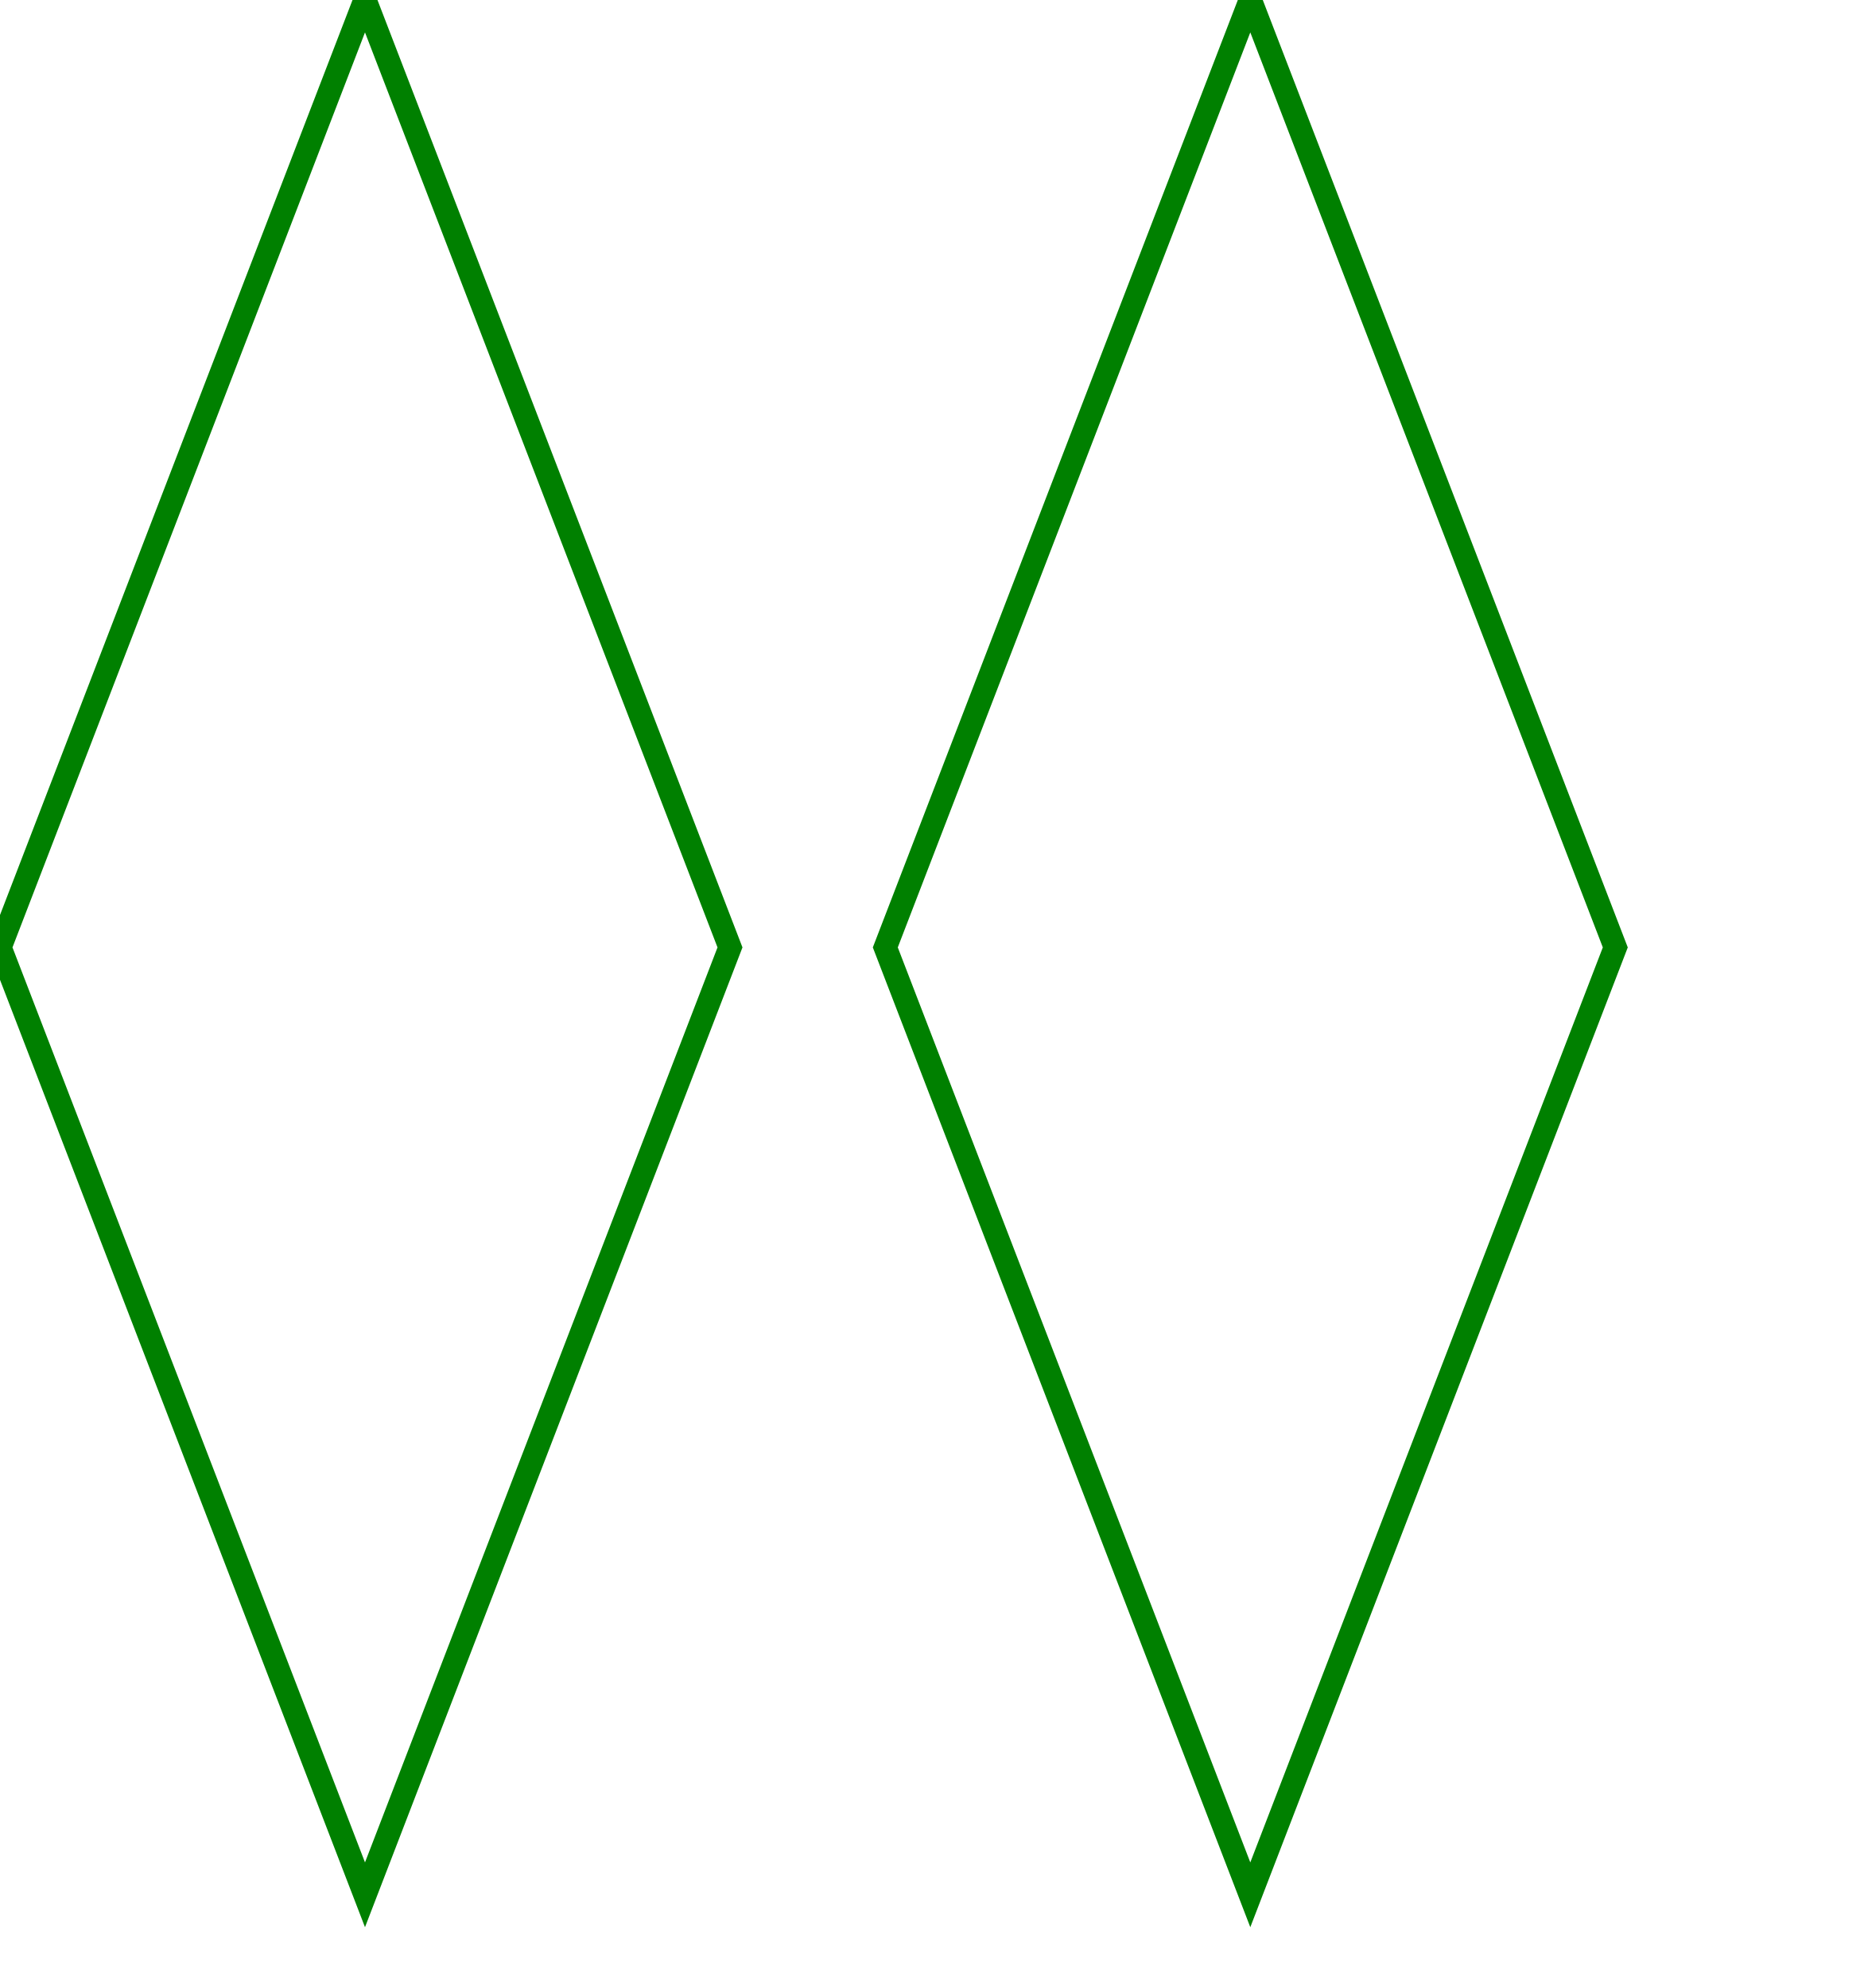
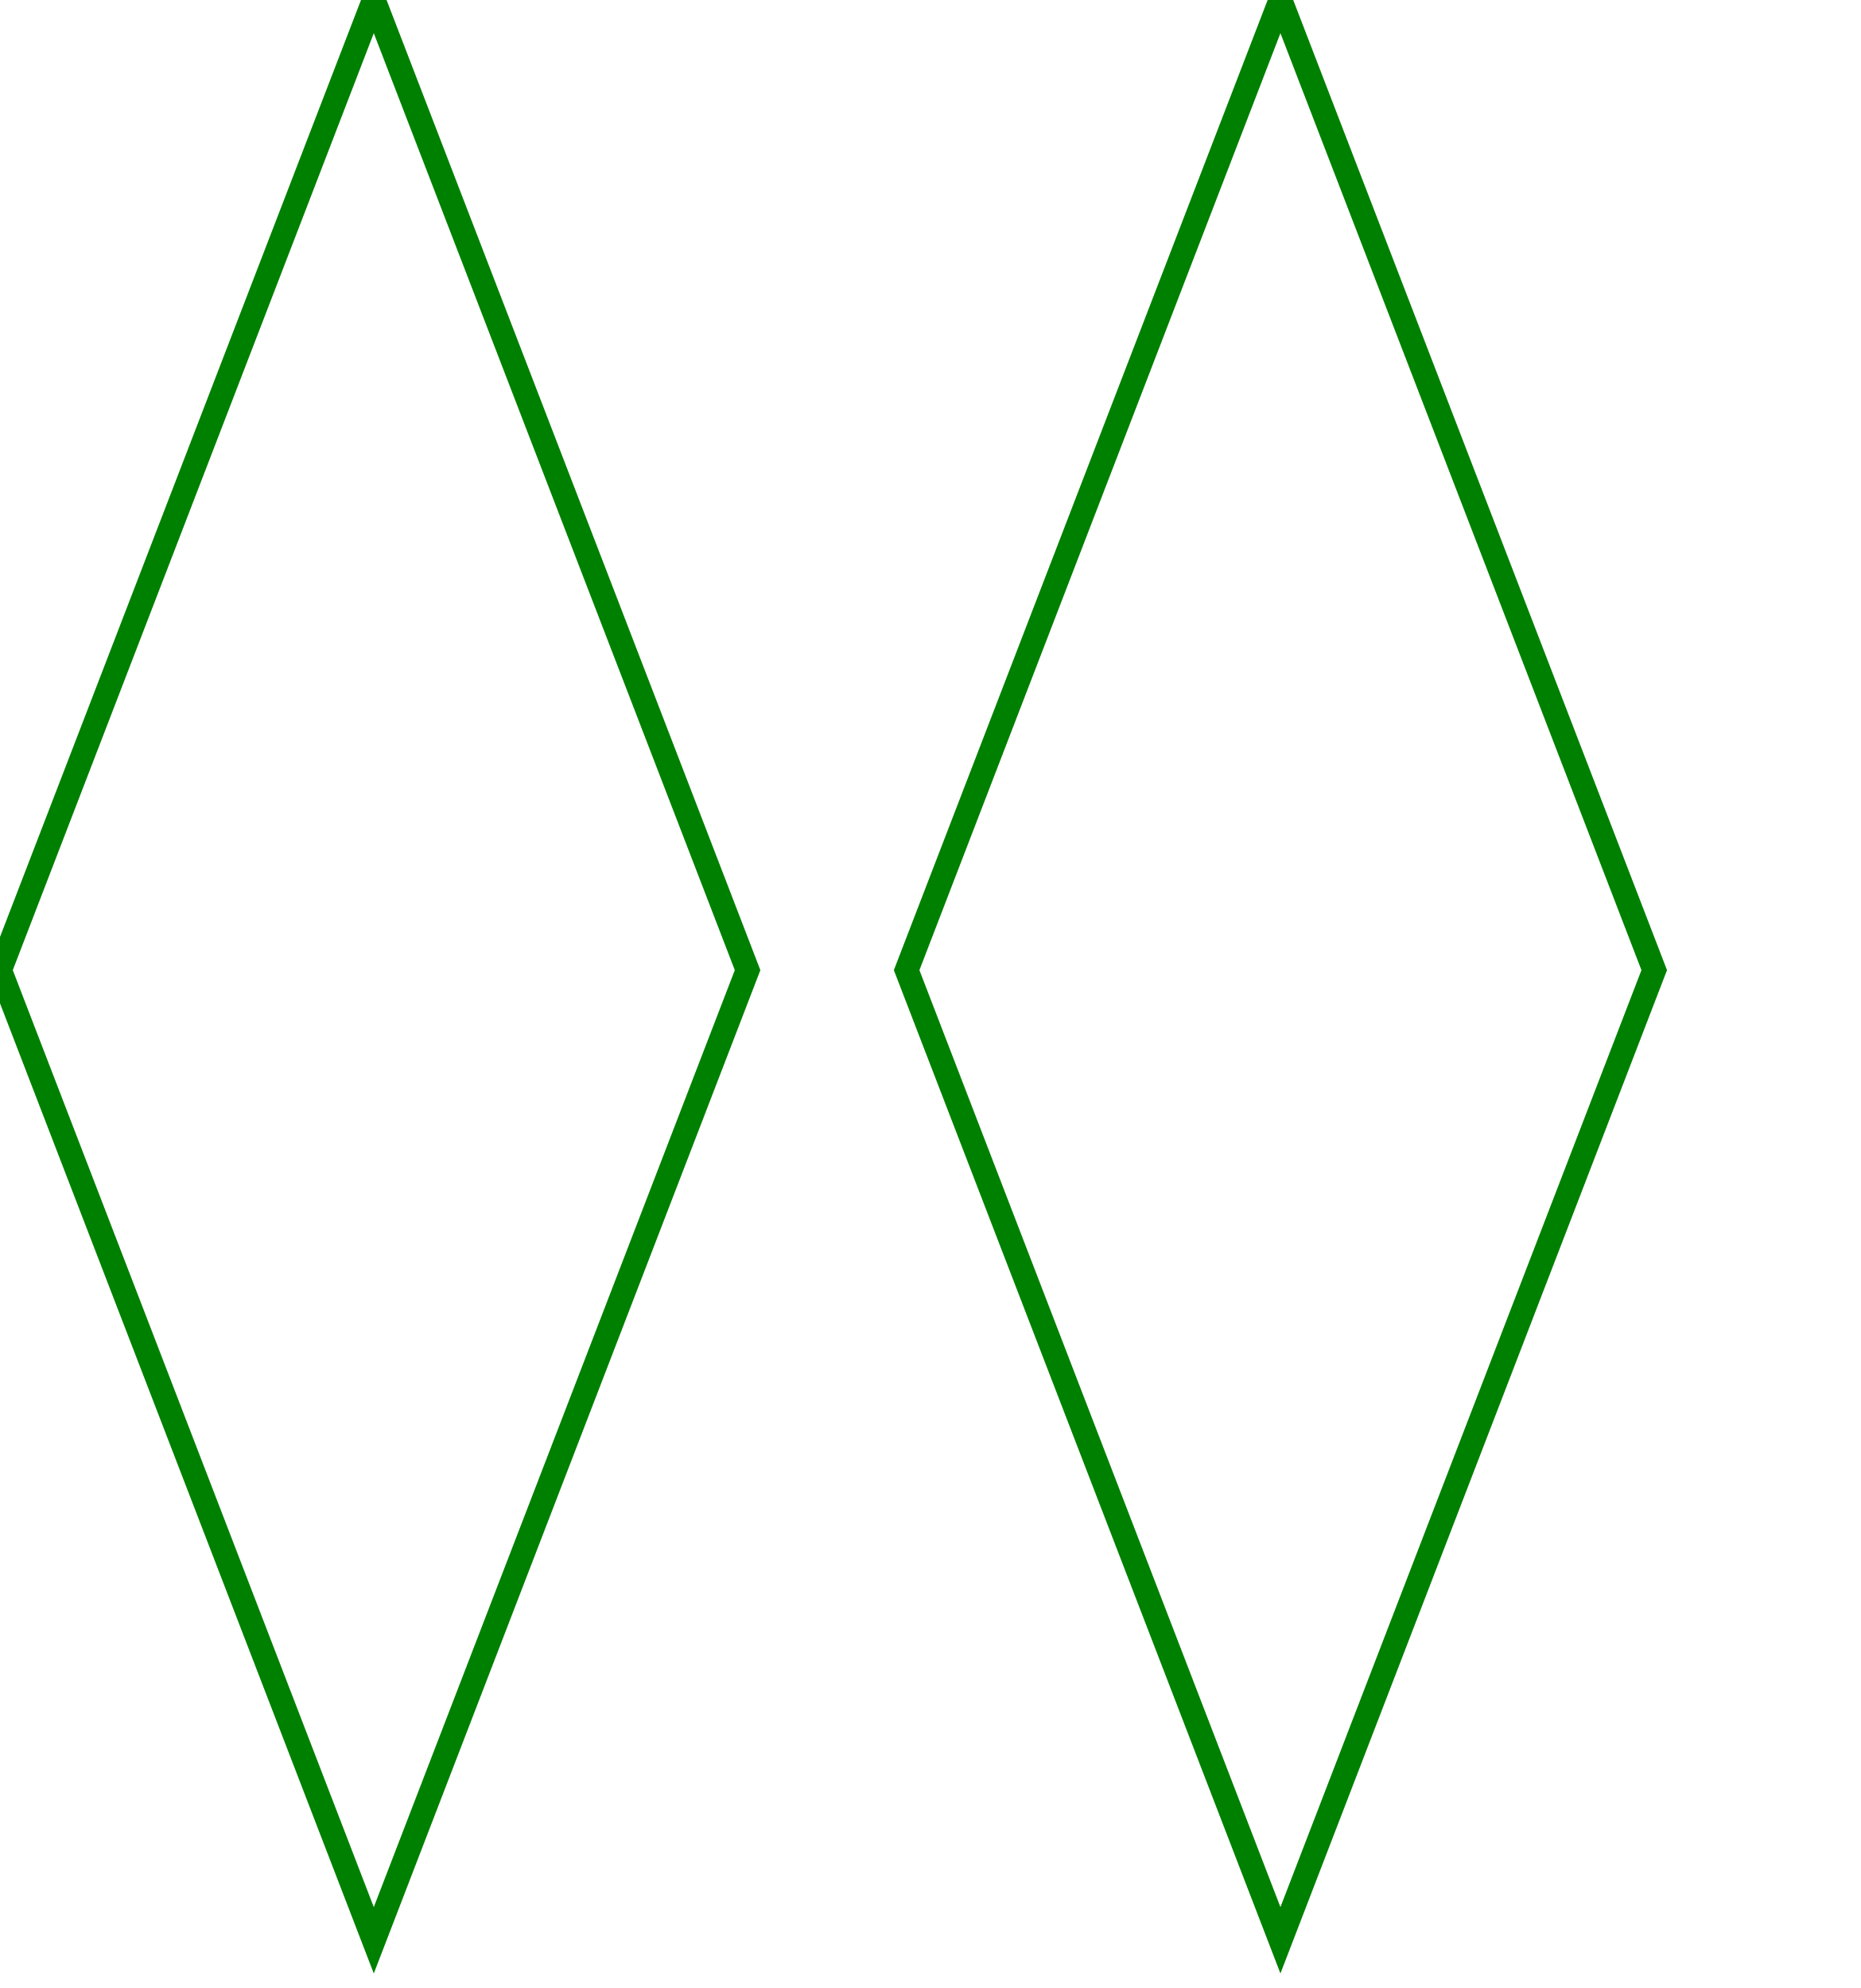
- <svg xmlns="http://www.w3.org/2000/svg" width="240" height="256">
+ <svg xmlns="http://www.w3.org/2000/svg" width="234" height="250">
  <g transform="translate(0)">
    <g style="stroke:green;stroke-width:3;">
      <g style="fill:transparent;">
        <polygon points="             0,122             47,0             94,122             47,244           " />
      </g>
    </g>
  </g>
  <g transform="translate(114)">
    <g style="stroke:green;stroke-width:3;">
      <g style="fill:transparent;">
        <polygon points="             0,122             47,0             94,122             47,244           " />
      </g>
    </g>
  </g>
</svg>
